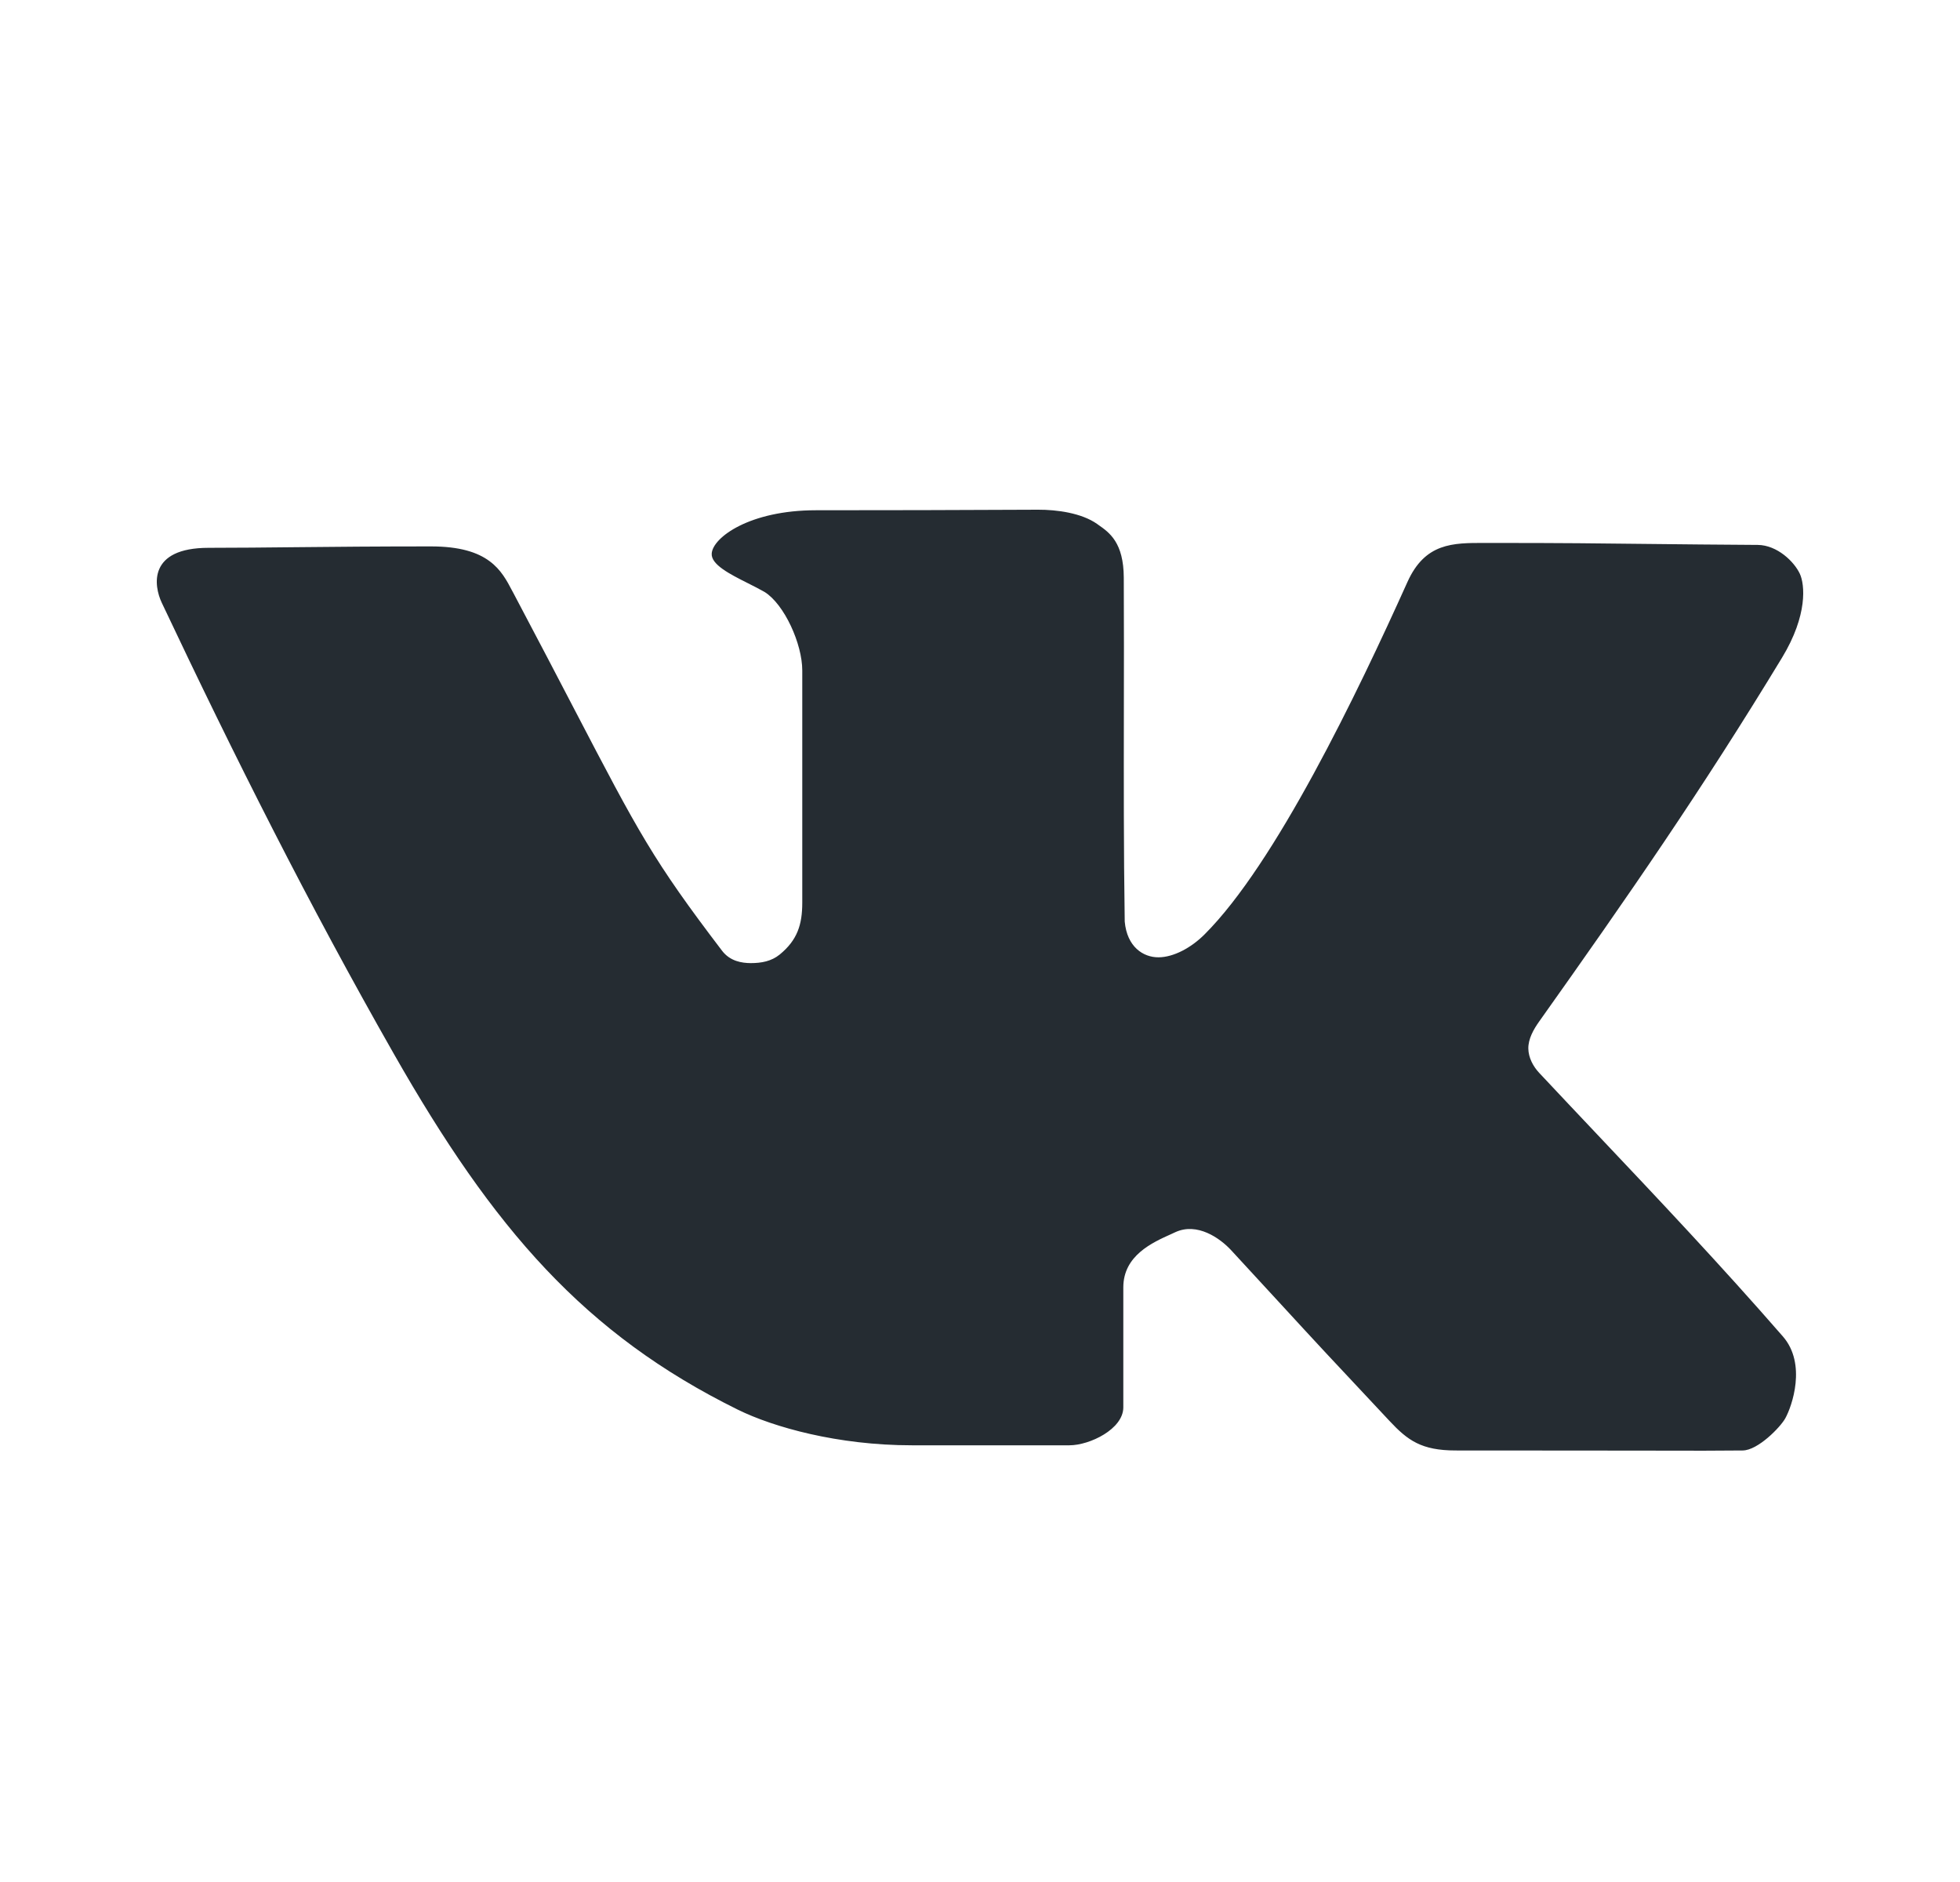
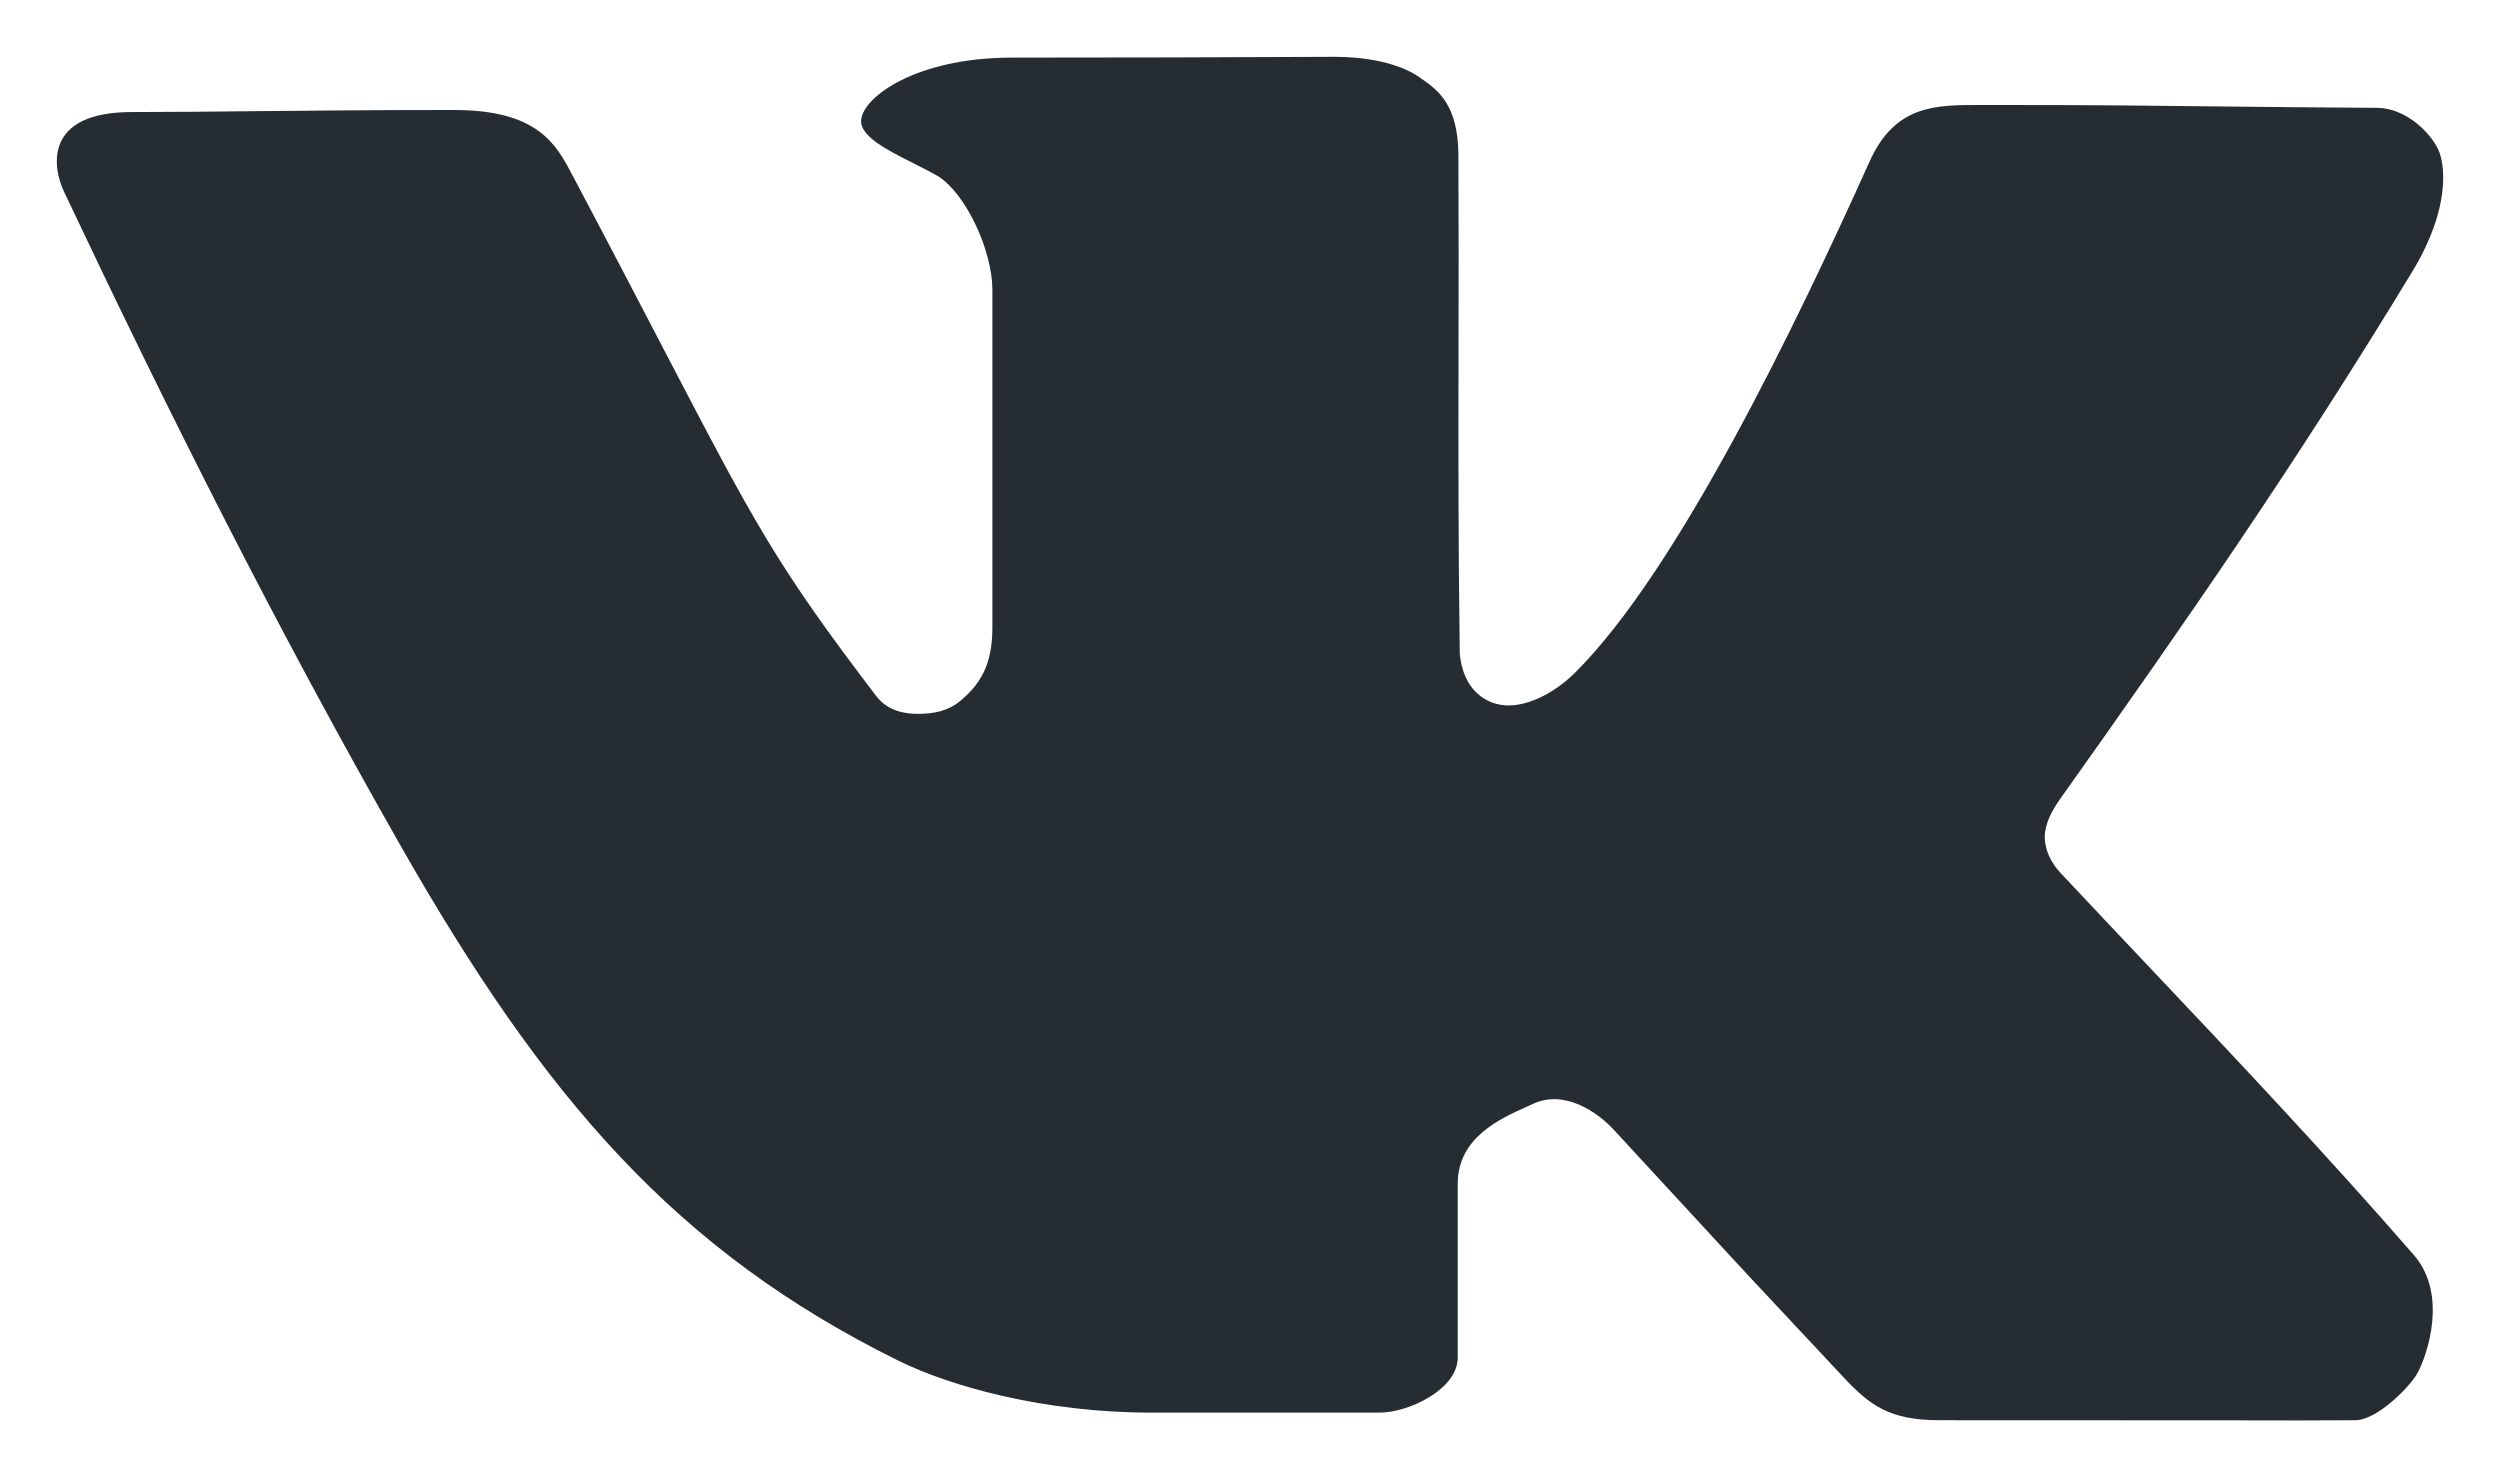
- <svg xmlns="http://www.w3.org/2000/svg" width="25" height="24" viewBox="0 0 25 24" fill="none">
-   <path fill-rule="evenodd" clip-rule="evenodd" d="M13.24 6.5C12.122 6.505 11.41 6.507 10.405 6.507C9.565 6.507 9.093 6.852 9.078 7.058C9.067 7.199 9.308 7.321 9.539 7.437C9.615 7.475 9.689 7.513 9.754 7.55C10.005 7.708 10.233 8.211 10.233 8.55V11.511C10.233 11.792 10.17 11.988 9.946 12.172C9.839 12.259 9.712 12.282 9.575 12.282C9.464 12.281 9.313 12.26 9.209 12.123C8.329 10.968 8.146 10.618 7.329 9.051C7.118 8.647 6.866 8.162 6.548 7.562L6.536 7.54C6.465 7.404 6.39 7.263 6.244 7.156C6.09 7.042 5.862 6.968 5.496 6.968C4.808 6.968 4.265 6.973 3.779 6.978C3.385 6.982 3.028 6.986 2.661 6.986C1.885 6.986 1.96 7.469 2.064 7.688C2.994 9.655 3.938 11.534 5.024 13.44C6.295 15.672 7.457 17.013 9.412 17.977C9.866 18.2 10.685 18.431 11.631 18.431H13.64C13.899 18.431 14.328 18.224 14.328 17.947V16.417C14.328 16.011 14.699 15.845 14.94 15.737L14.992 15.713C15.269 15.586 15.558 15.786 15.704 15.944C15.959 16.22 16.149 16.427 16.303 16.594C16.829 17.166 16.932 17.277 17.724 18.121C17.955 18.368 18.13 18.497 18.567 18.497C19.91 18.497 20.642 18.499 21.108 18.499C21.667 18.5 21.843 18.501 22.228 18.497C22.421 18.496 22.709 18.201 22.772 18.086C22.856 17.935 23.047 17.394 22.741 17.043C21.953 16.138 21.153 15.292 20.369 14.463C20.122 14.201 19.875 13.941 19.632 13.681C19.555 13.599 19.496 13.487 19.494 13.373C19.492 13.249 19.56 13.128 19.632 13.027C20.769 11.426 21.708 10.071 22.73 8.387C23.062 7.84 23.019 7.452 22.958 7.319C22.887 7.164 22.669 6.951 22.42 6.949C21.881 6.946 21.463 6.941 21.065 6.937C20.455 6.93 19.891 6.923 19.01 6.924L18.935 6.924C18.532 6.923 18.177 6.922 17.952 7.422C17.312 8.844 16.269 11.015 15.363 11.917C15.196 12.084 14.972 12.207 14.777 12.208C14.582 12.209 14.375 12.075 14.346 11.752C14.332 10.812 14.334 9.955 14.335 9.087C14.336 8.527 14.337 7.962 14.334 7.367C14.332 6.919 14.152 6.792 14.008 6.692L13.993 6.681C13.795 6.542 13.481 6.499 13.24 6.5Z" fill="#252C32" />
+ <svg xmlns="http://www.w3.org/2000/svg" width="22" height="13" viewBox="0 0 22 13" fill="none">
+   <path fill-rule="evenodd" clip-rule="evenodd" d="M11.74 0.5C10.622 0.505 9.91 0.507 8.905 0.507C8.065 0.507 7.593 0.852 7.578 1.058C7.567 1.199 7.808 1.321 8.039 1.437C8.115 1.475 8.189 1.513 8.254 1.55C8.505 1.708 8.733 2.211 8.733 2.55V5.511C8.733 5.792 8.67 5.988 8.446 6.172C8.339 6.259 8.212 6.282 8.075 6.282C7.964 6.281 7.813 6.26 7.709 6.123C6.829 4.968 6.646 4.618 5.829 3.051C5.618 2.647 5.366 2.162 5.048 1.562L5.036 1.54C4.965 1.404 4.89 1.263 4.744 1.156C4.59 1.042 4.362 0.968 3.996 0.968C3.308 0.968 2.765 0.973 2.279 0.978C1.885 0.982 1.528 0.986 1.161 0.986C0.385 0.986 0.46 1.469 0.564 1.688C1.494 3.655 2.438 5.533 3.524 7.44C4.795 9.672 5.957 11.013 7.912 11.977C8.366 12.2 9.185 12.431 10.131 12.431H12.14C12.399 12.431 12.828 12.224 12.828 11.947V10.417C12.828 10.011 13.199 9.845 13.44 9.737L13.492 9.713C13.769 9.586 14.058 9.786 14.204 9.945C14.459 10.22 14.649 10.427 14.803 10.594C15.329 11.165 15.432 11.277 16.224 12.121C16.455 12.368 16.63 12.498 17.067 12.498C18.41 12.498 19.142 12.499 19.608 12.499C20.167 12.5 20.343 12.501 20.728 12.498C20.921 12.496 21.209 12.201 21.272 12.086C21.356 11.935 21.547 11.394 21.241 11.043C20.453 10.138 19.653 9.292 18.869 8.463C18.622 8.201 18.375 7.941 18.132 7.681C18.055 7.599 17.996 7.487 17.994 7.373C17.992 7.249 18.06 7.128 18.132 7.027C19.269 5.426 20.208 4.071 21.23 2.387C21.562 1.84 21.519 1.452 21.458 1.319C21.387 1.164 21.169 0.951 20.92 0.949C20.381 0.946 19.963 0.941 19.565 0.937C18.955 0.93 18.391 0.923 17.51 0.924L17.435 0.924C17.032 0.923 16.677 0.922 16.452 1.422C15.812 2.844 14.769 5.015 13.863 5.917C13.696 6.084 13.472 6.207 13.277 6.208C13.082 6.209 12.875 6.075 12.846 5.752C12.832 4.811 12.834 3.955 12.835 3.087C12.836 2.527 12.837 1.962 12.834 1.367C12.832 0.919 12.652 0.792 12.508 0.692L12.493 0.681C12.295 0.542 11.981 0.499 11.74 0.5Z" fill="#252C32" />
</svg>
